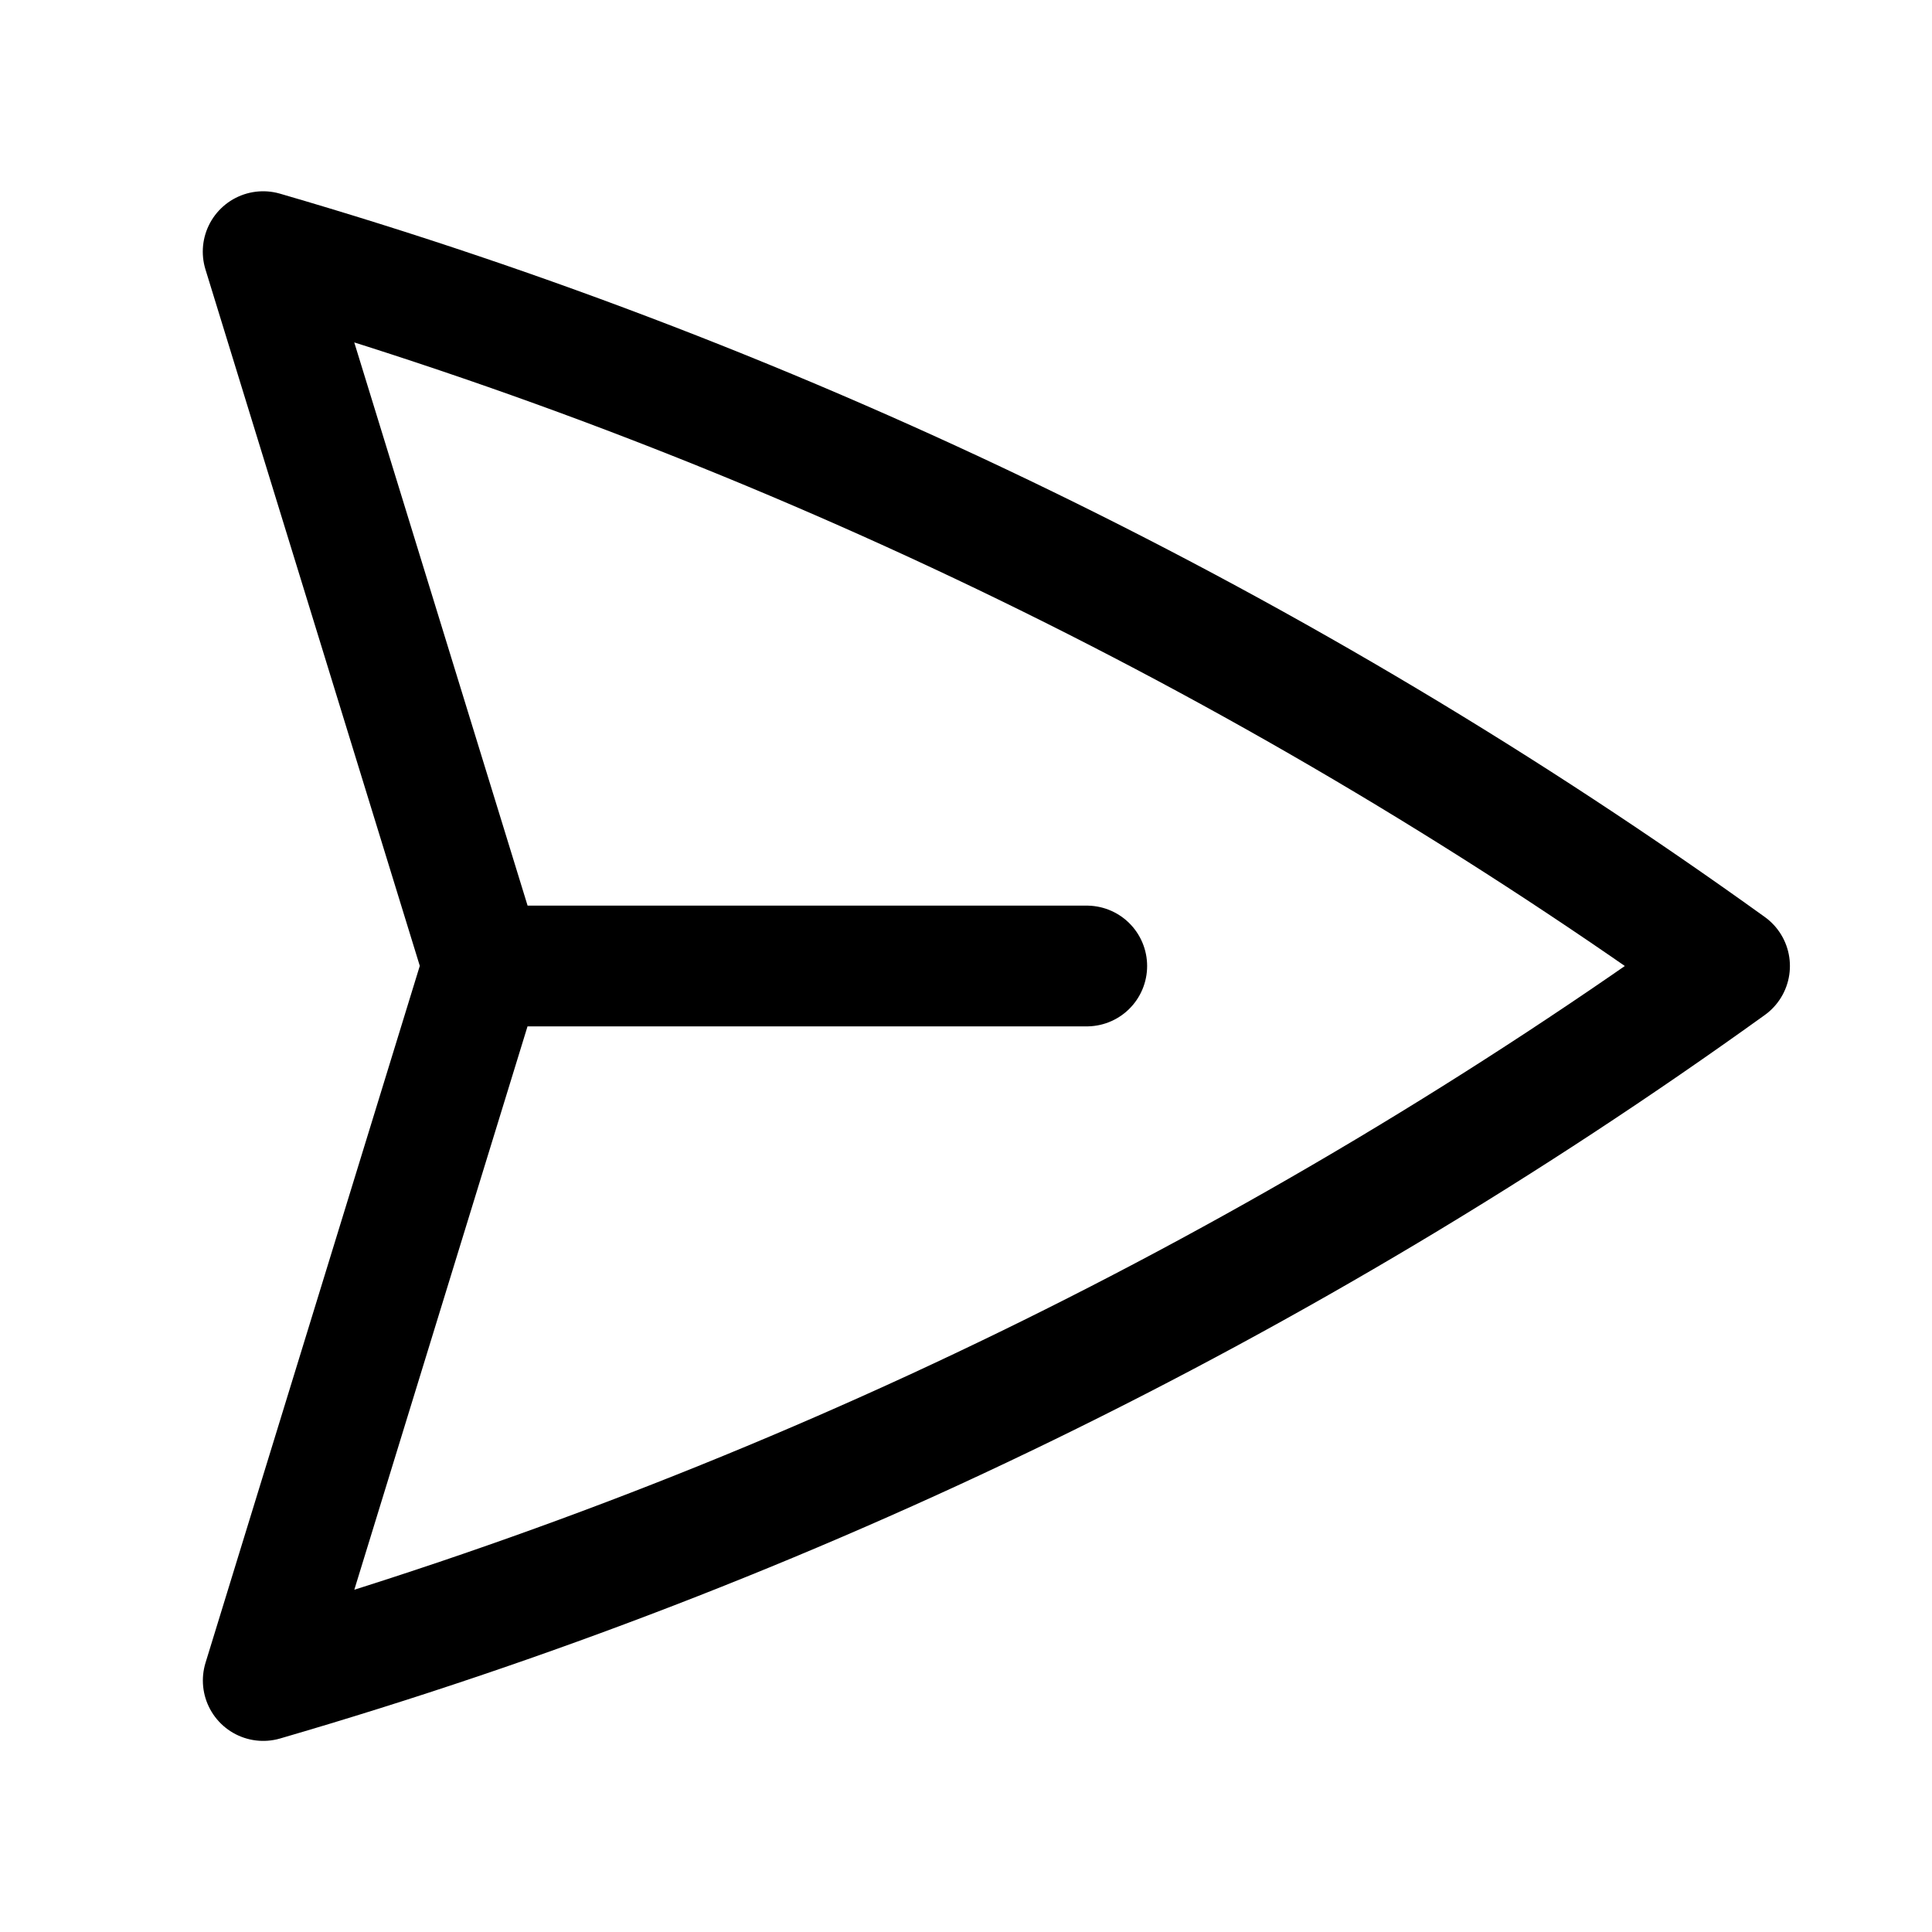
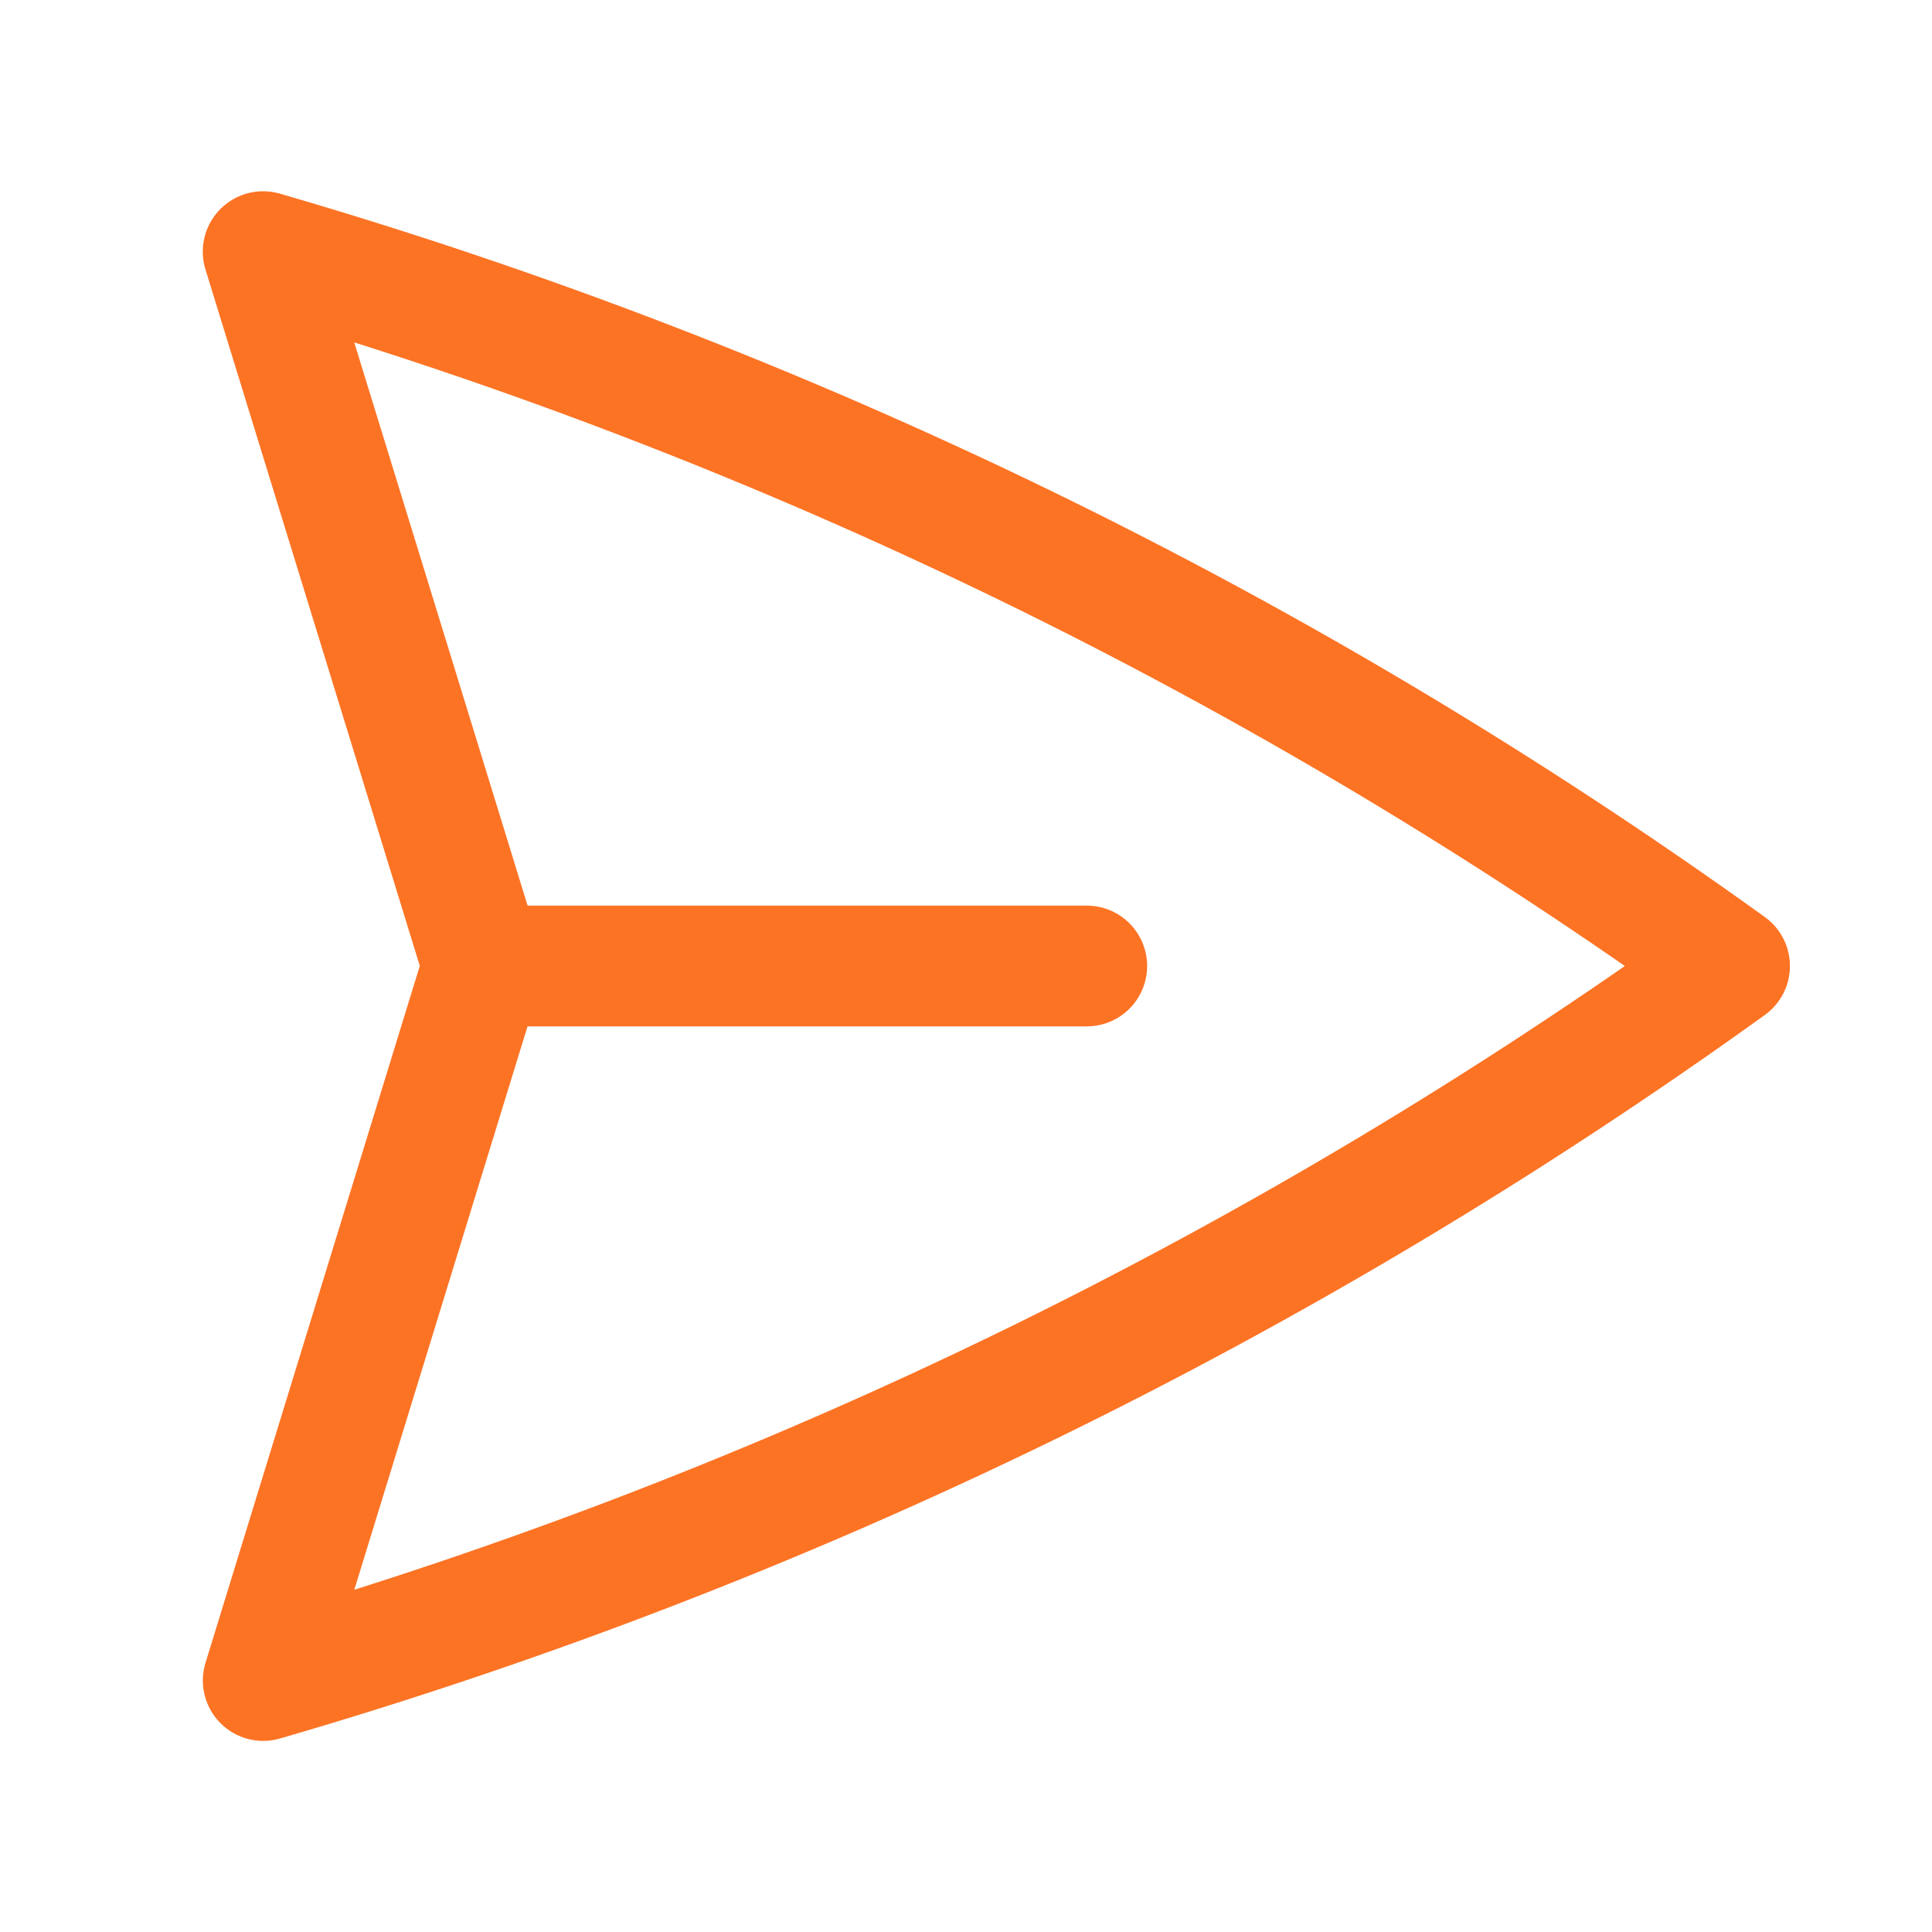
- <svg xmlns="http://www.w3.org/2000/svg" fill="none" viewBox="0 0 24 24" stroke-width="1.5" stroke="currentColor" class="w-6 h-6">
+ <svg xmlns="http://www.w3.org/2000/svg" fill="none" viewBox="0 0 24 24" stroke-width="1.5" stroke="#fd7324" class="w-6 h-6">
  <path stroke-linecap="round" stroke-linejoin="round" d="M6 12L3.269 3.126A59.768 59.768 0 0121.485 12 59.77 59.77 0 013.27 20.876L5.999 12zm0 0h7.5" />
</svg>
